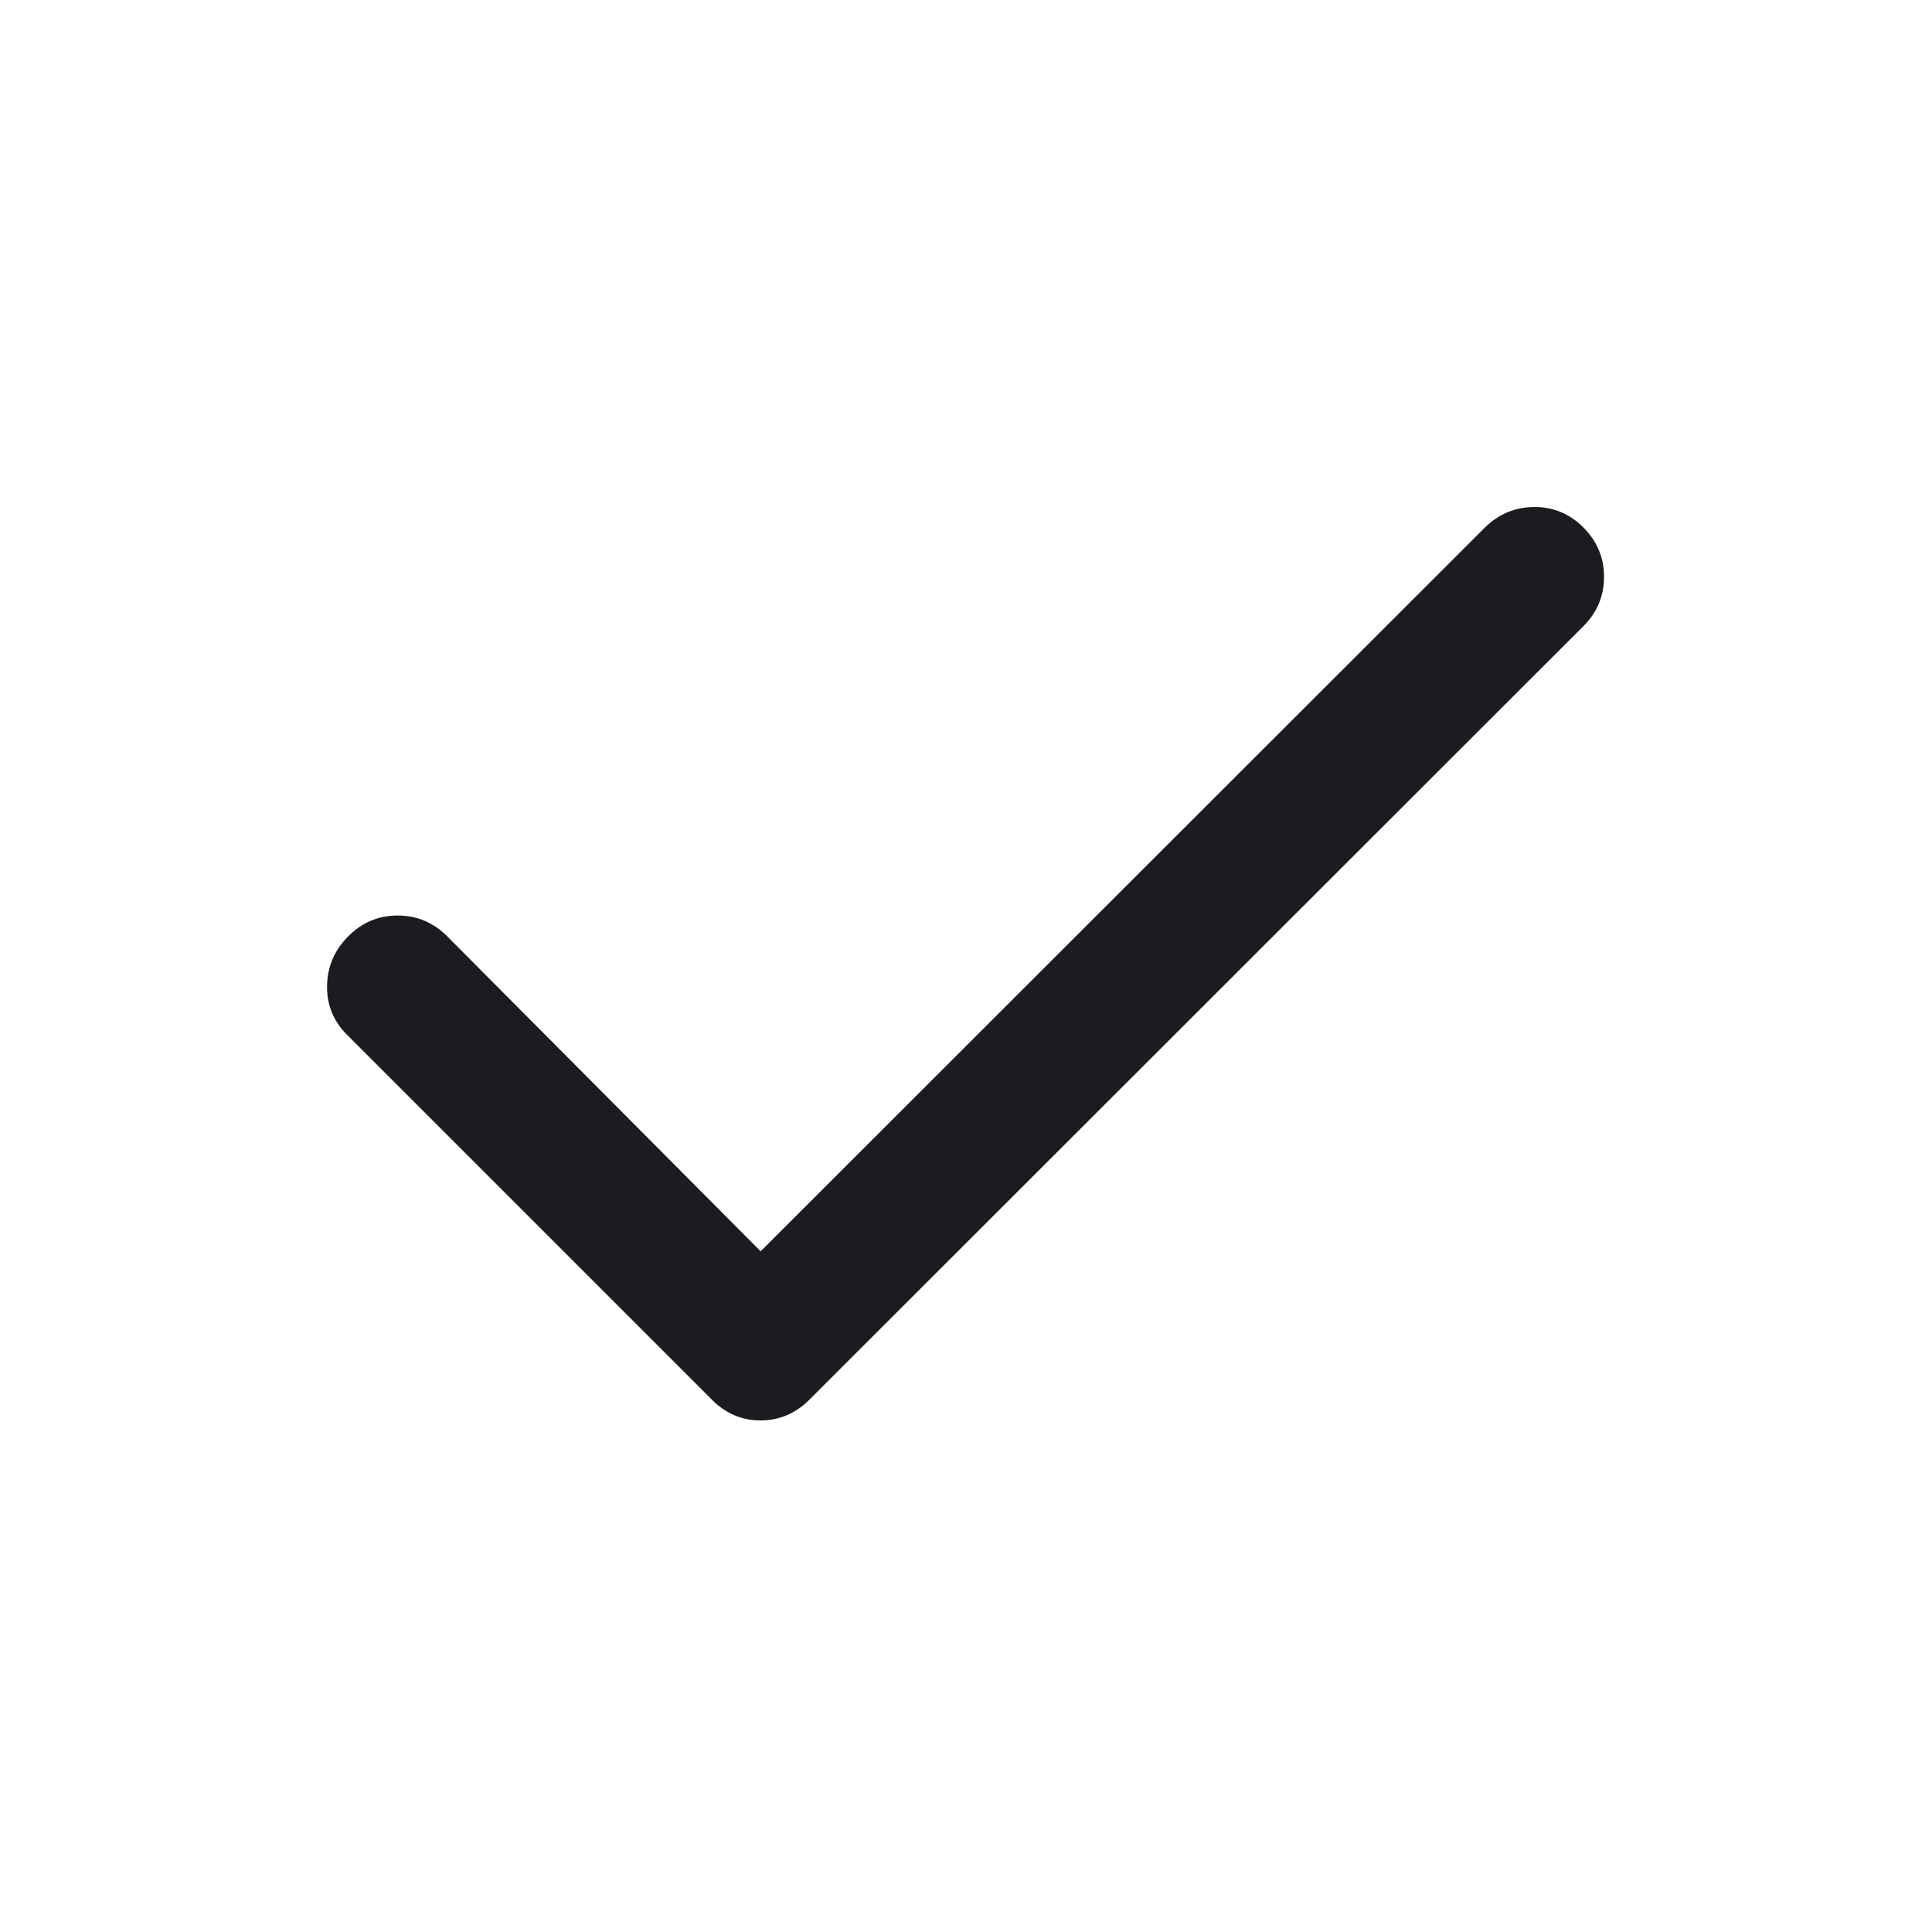
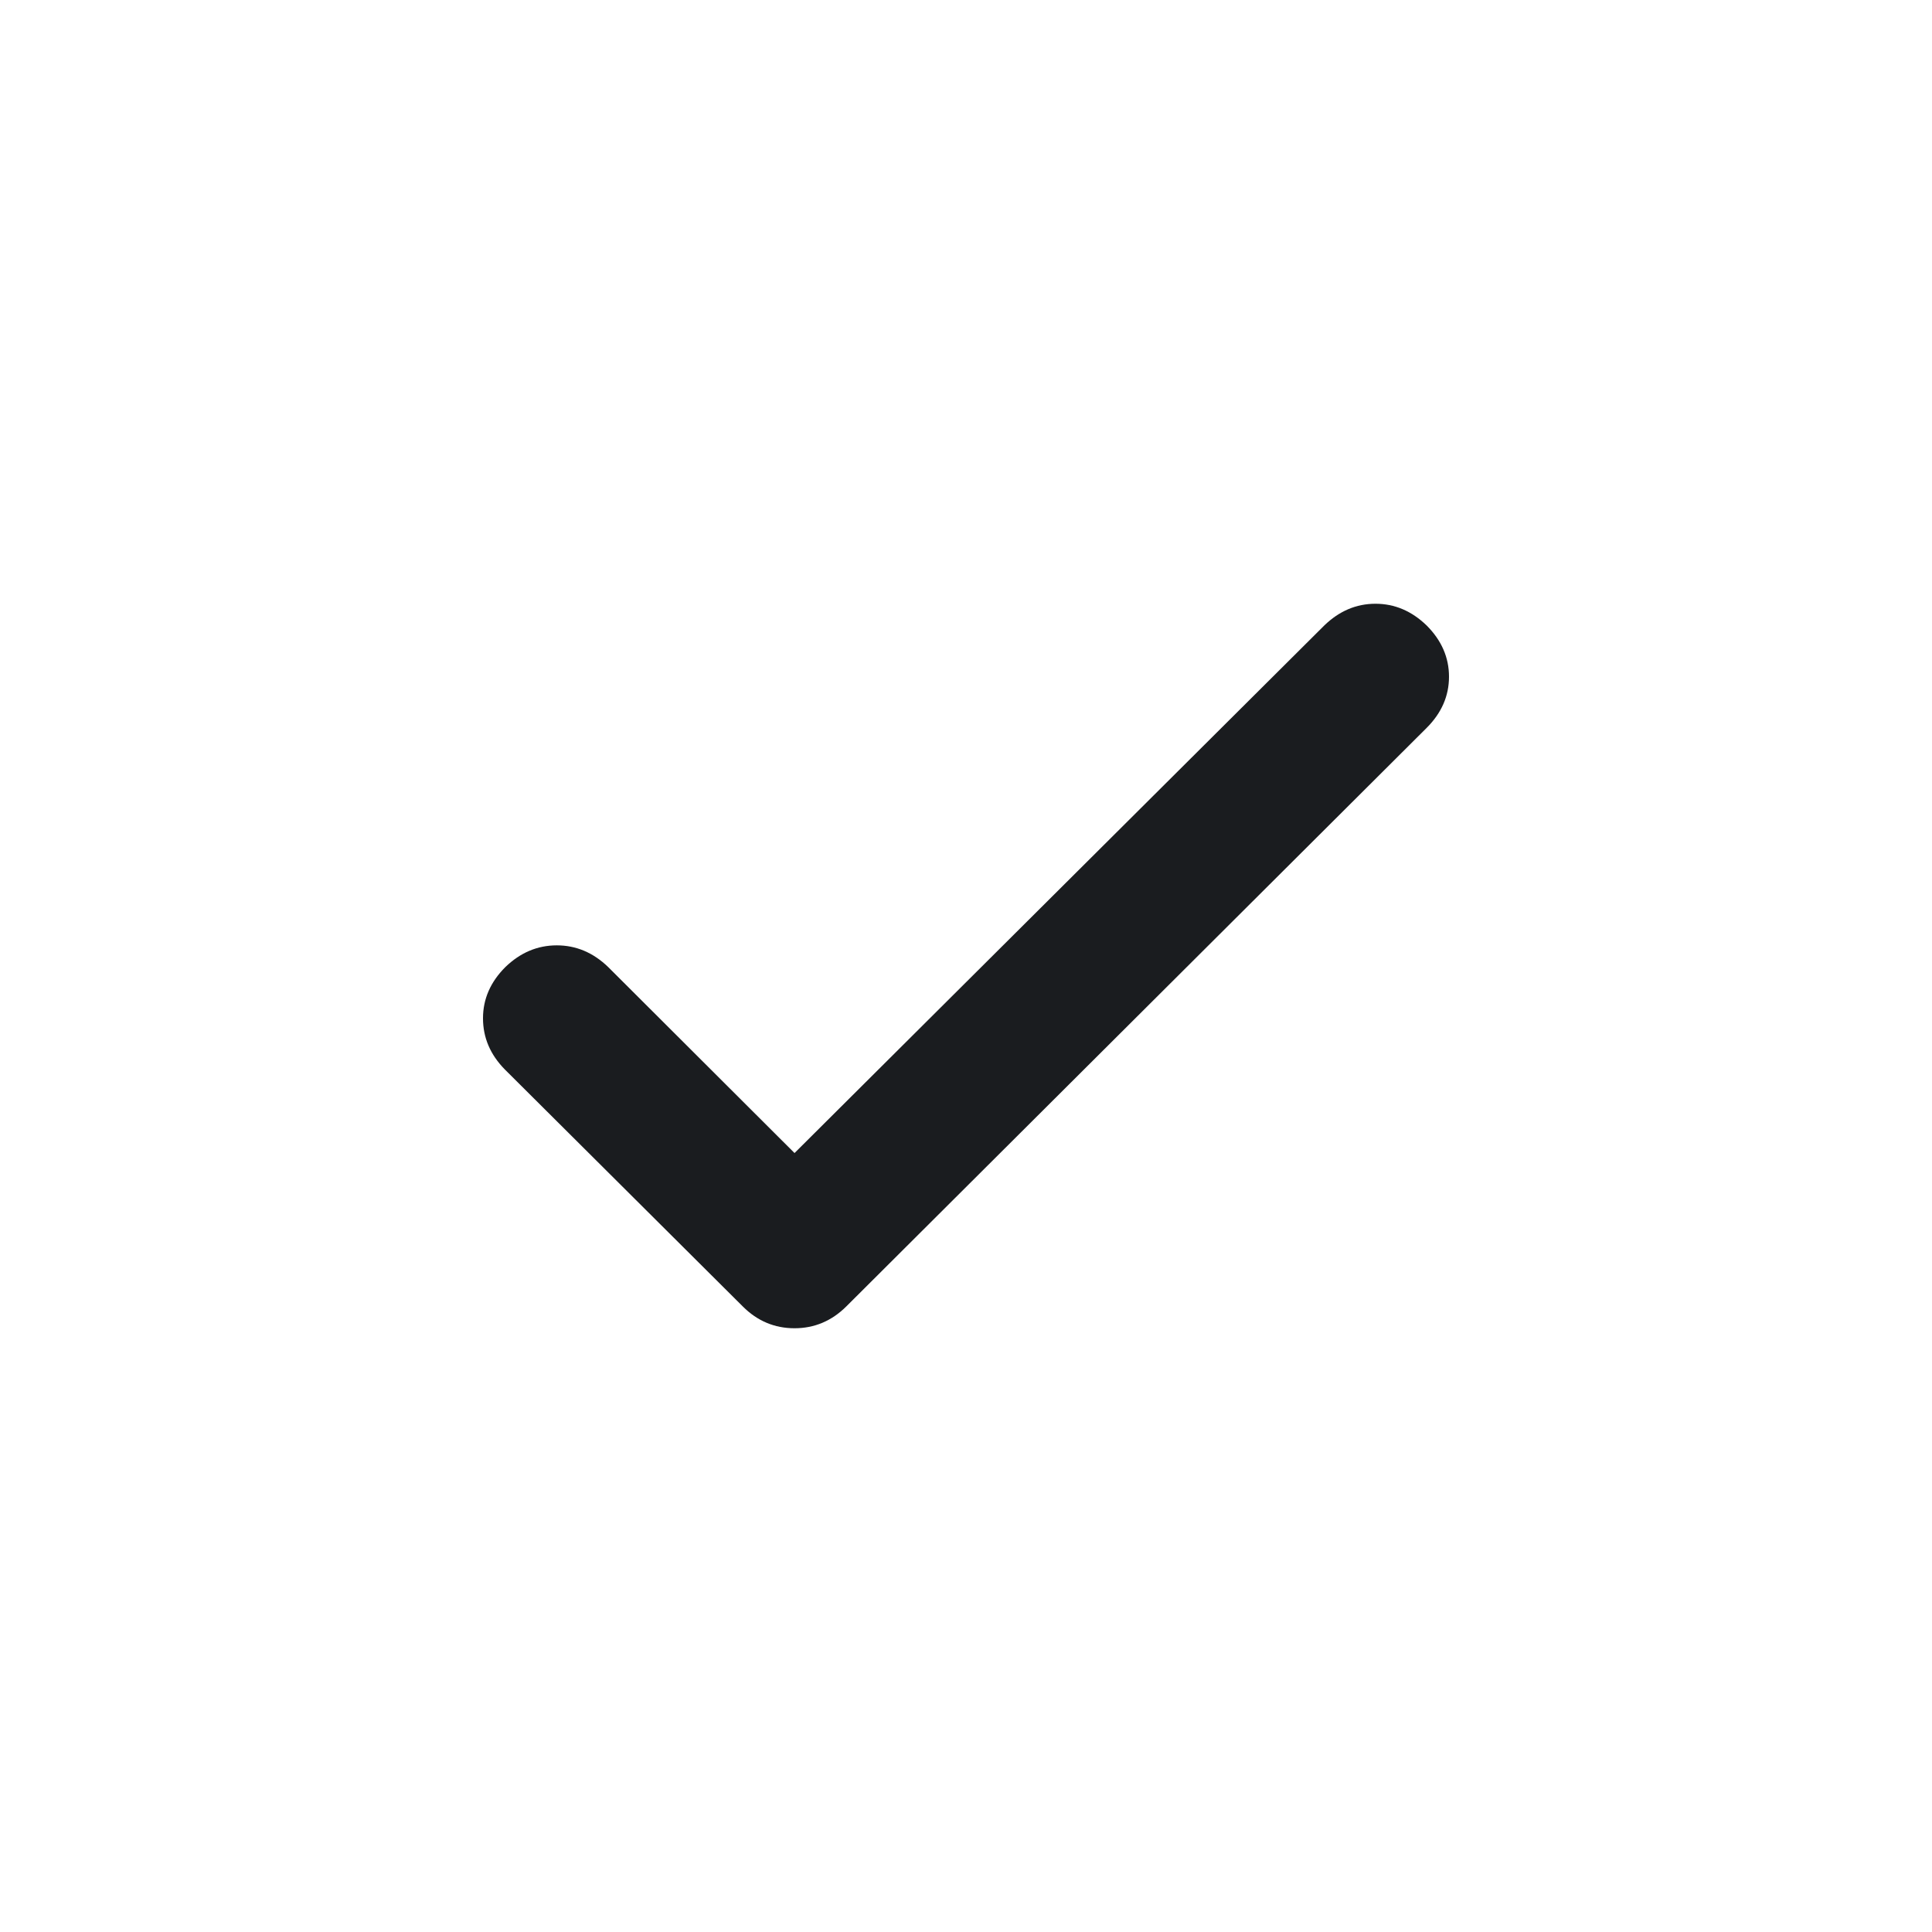
- <svg xmlns="http://www.w3.org/2000/svg" width="24" height="24" viewBox="0 0 24 24" fill="none">
-   <path d="M9.449 15.544L18.446 6.553C18.621 6.383 18.826 6.298 19.062 6.298C19.298 6.298 19.501 6.383 19.671 6.554C19.841 6.725 19.926 6.929 19.926 7.165C19.926 7.402 19.841 7.606 19.671 7.777L10.052 17.39C9.881 17.56 9.679 17.645 9.448 17.645C9.217 17.645 9.016 17.56 8.846 17.39L4.308 12.852C4.138 12.68 4.057 12.475 4.063 12.238C4.069 12.001 4.158 11.798 4.329 11.628C4.499 11.458 4.703 11.373 4.94 11.373C5.176 11.373 5.38 11.458 5.552 11.628L9.449 15.544Z" fill="#1A1C1F" />
+ <svg xmlns="http://www.w3.org/2000/svg" width="16" height="16" viewBox="0 0 16 16" fill="none">
+   <path d="M6.58 9.549L10.967 5.18C11.091 5.06 11.232 5 11.391 5C11.55 5 11.691 5.06 11.815 5.18C11.938 5.303 12 5.445 12 5.604C12 5.764 11.938 5.905 11.815 6.028L7.008 10.82C6.887 10.94 6.744 11 6.58 11C6.415 11 6.272 10.94 6.152 10.82L4.181 8.857C4.06 8.734 4 8.593 4 8.433C4 8.273 4.062 8.132 4.185 8.009C4.309 7.889 4.451 7.829 4.611 7.829C4.771 7.829 4.913 7.889 5.037 8.009L6.58 9.549Z" fill="#1A1C1F" />
</svg>
